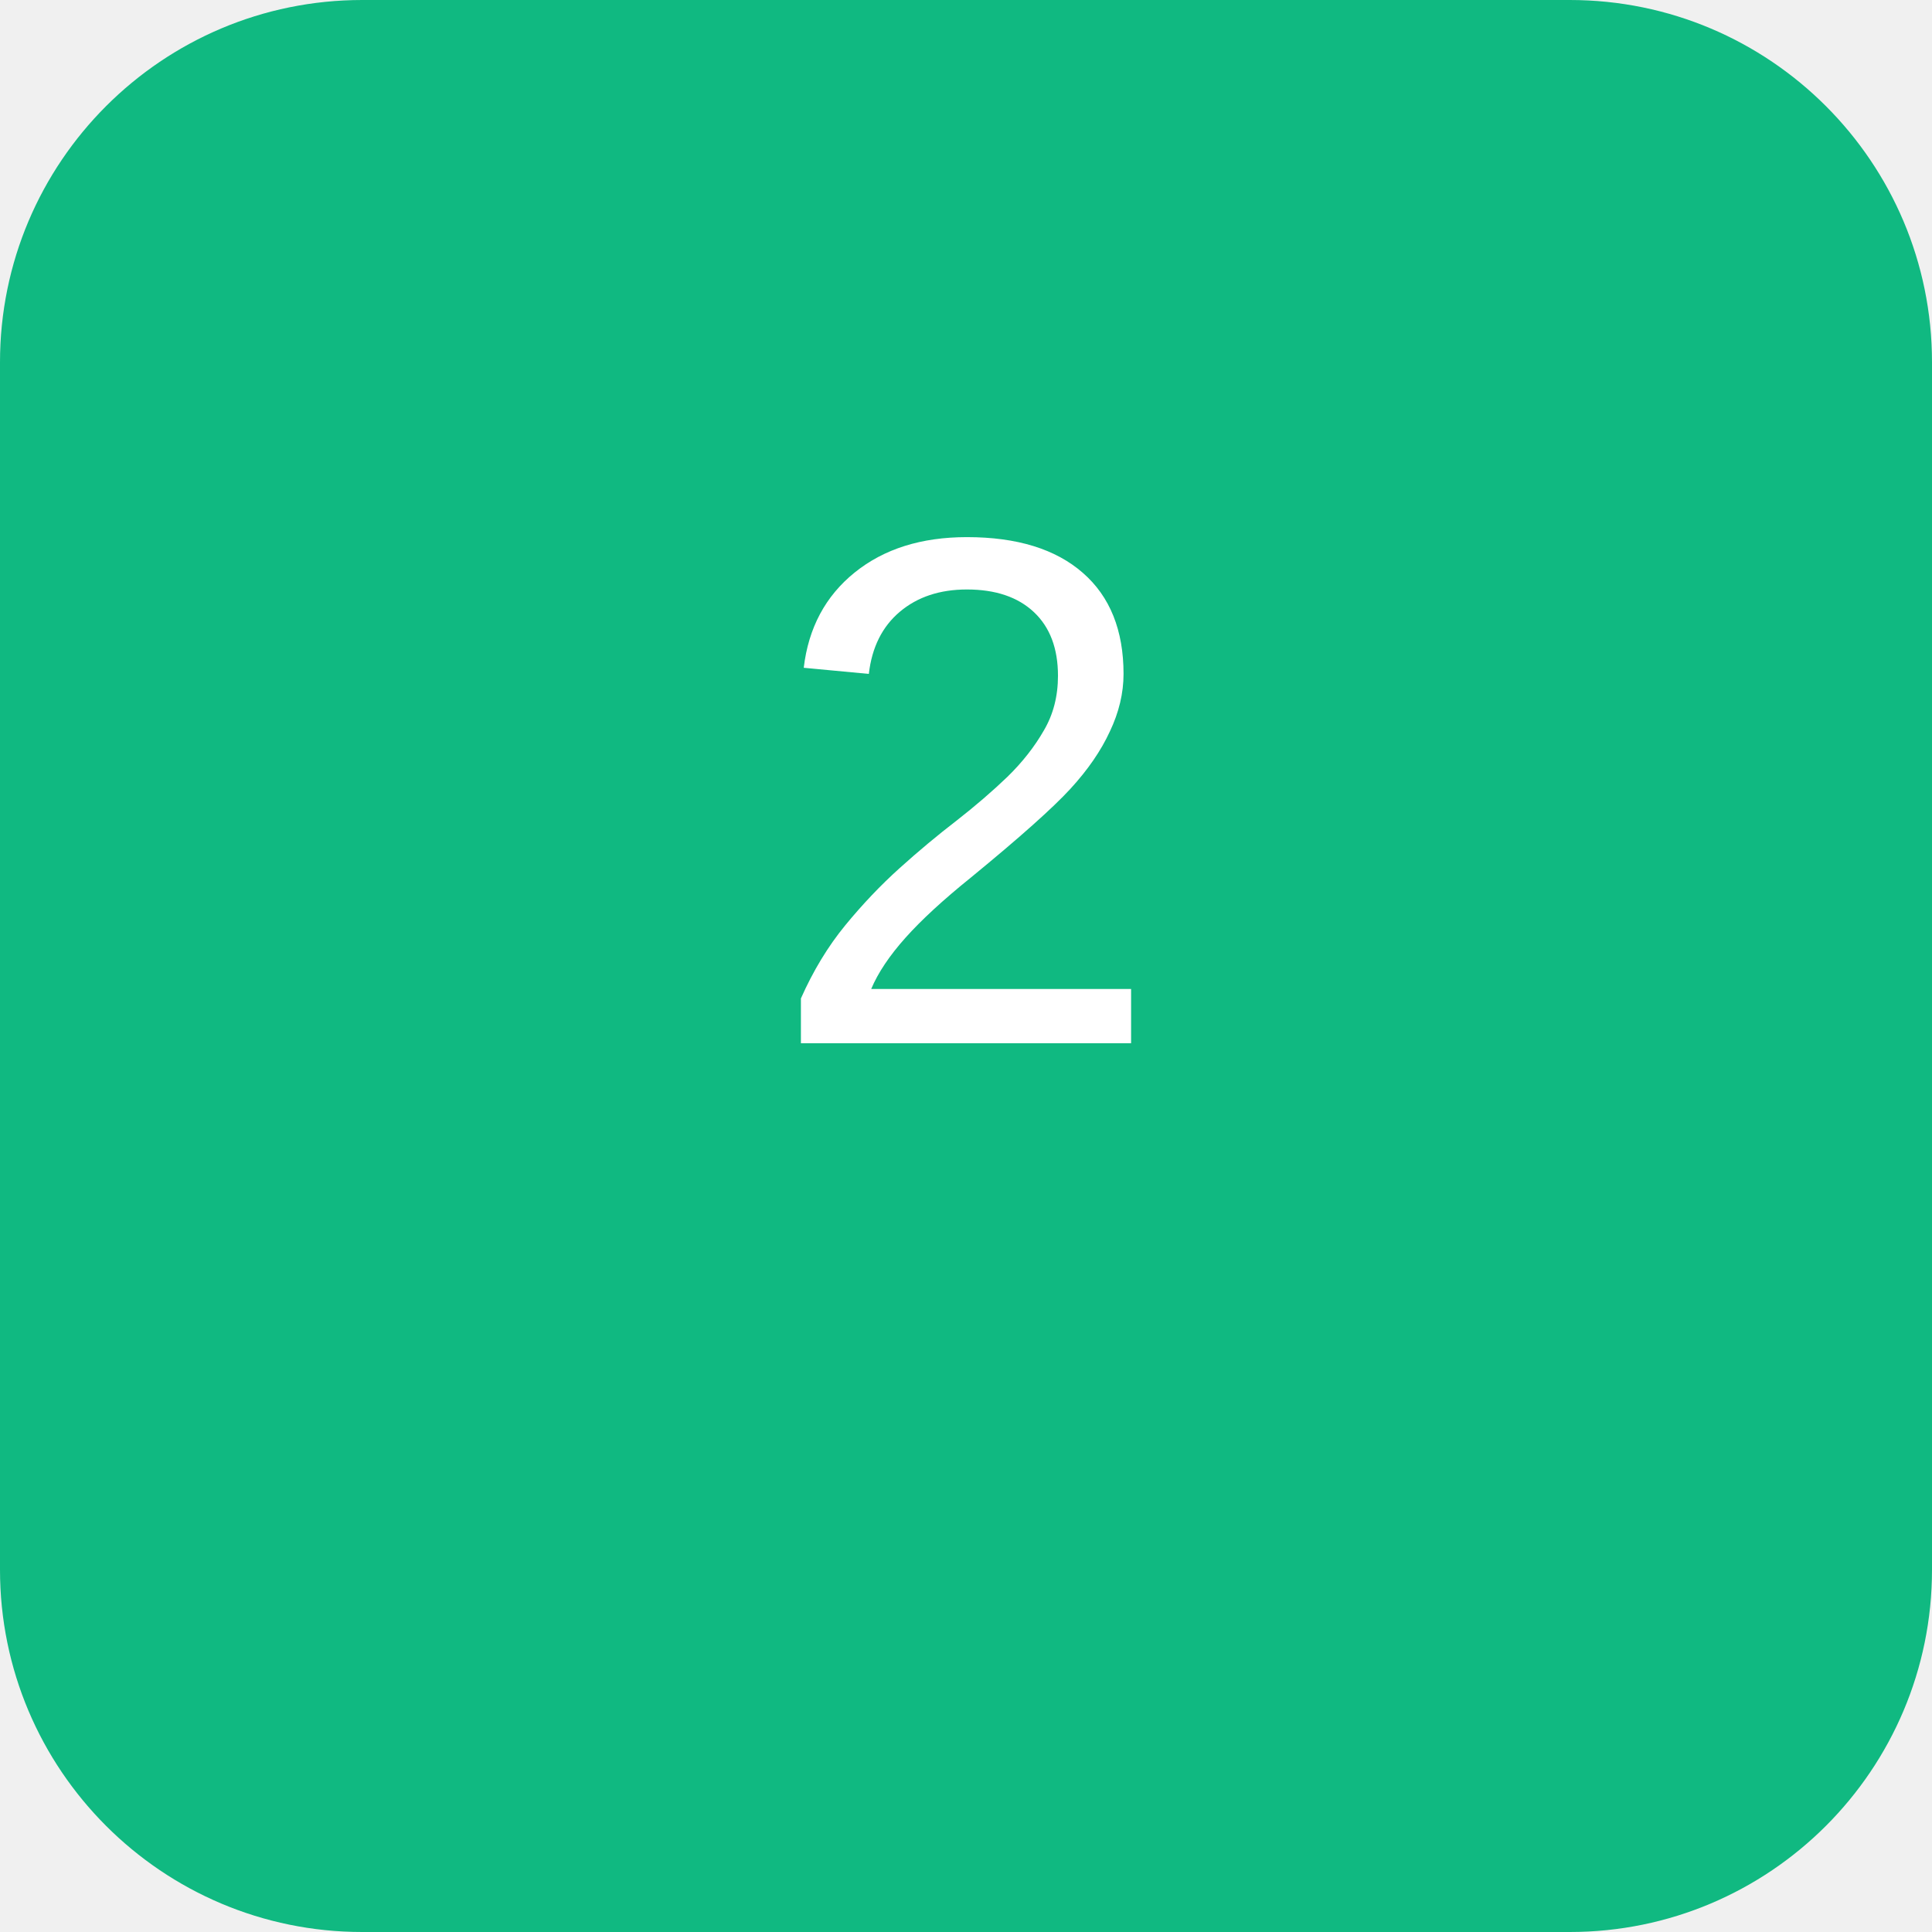
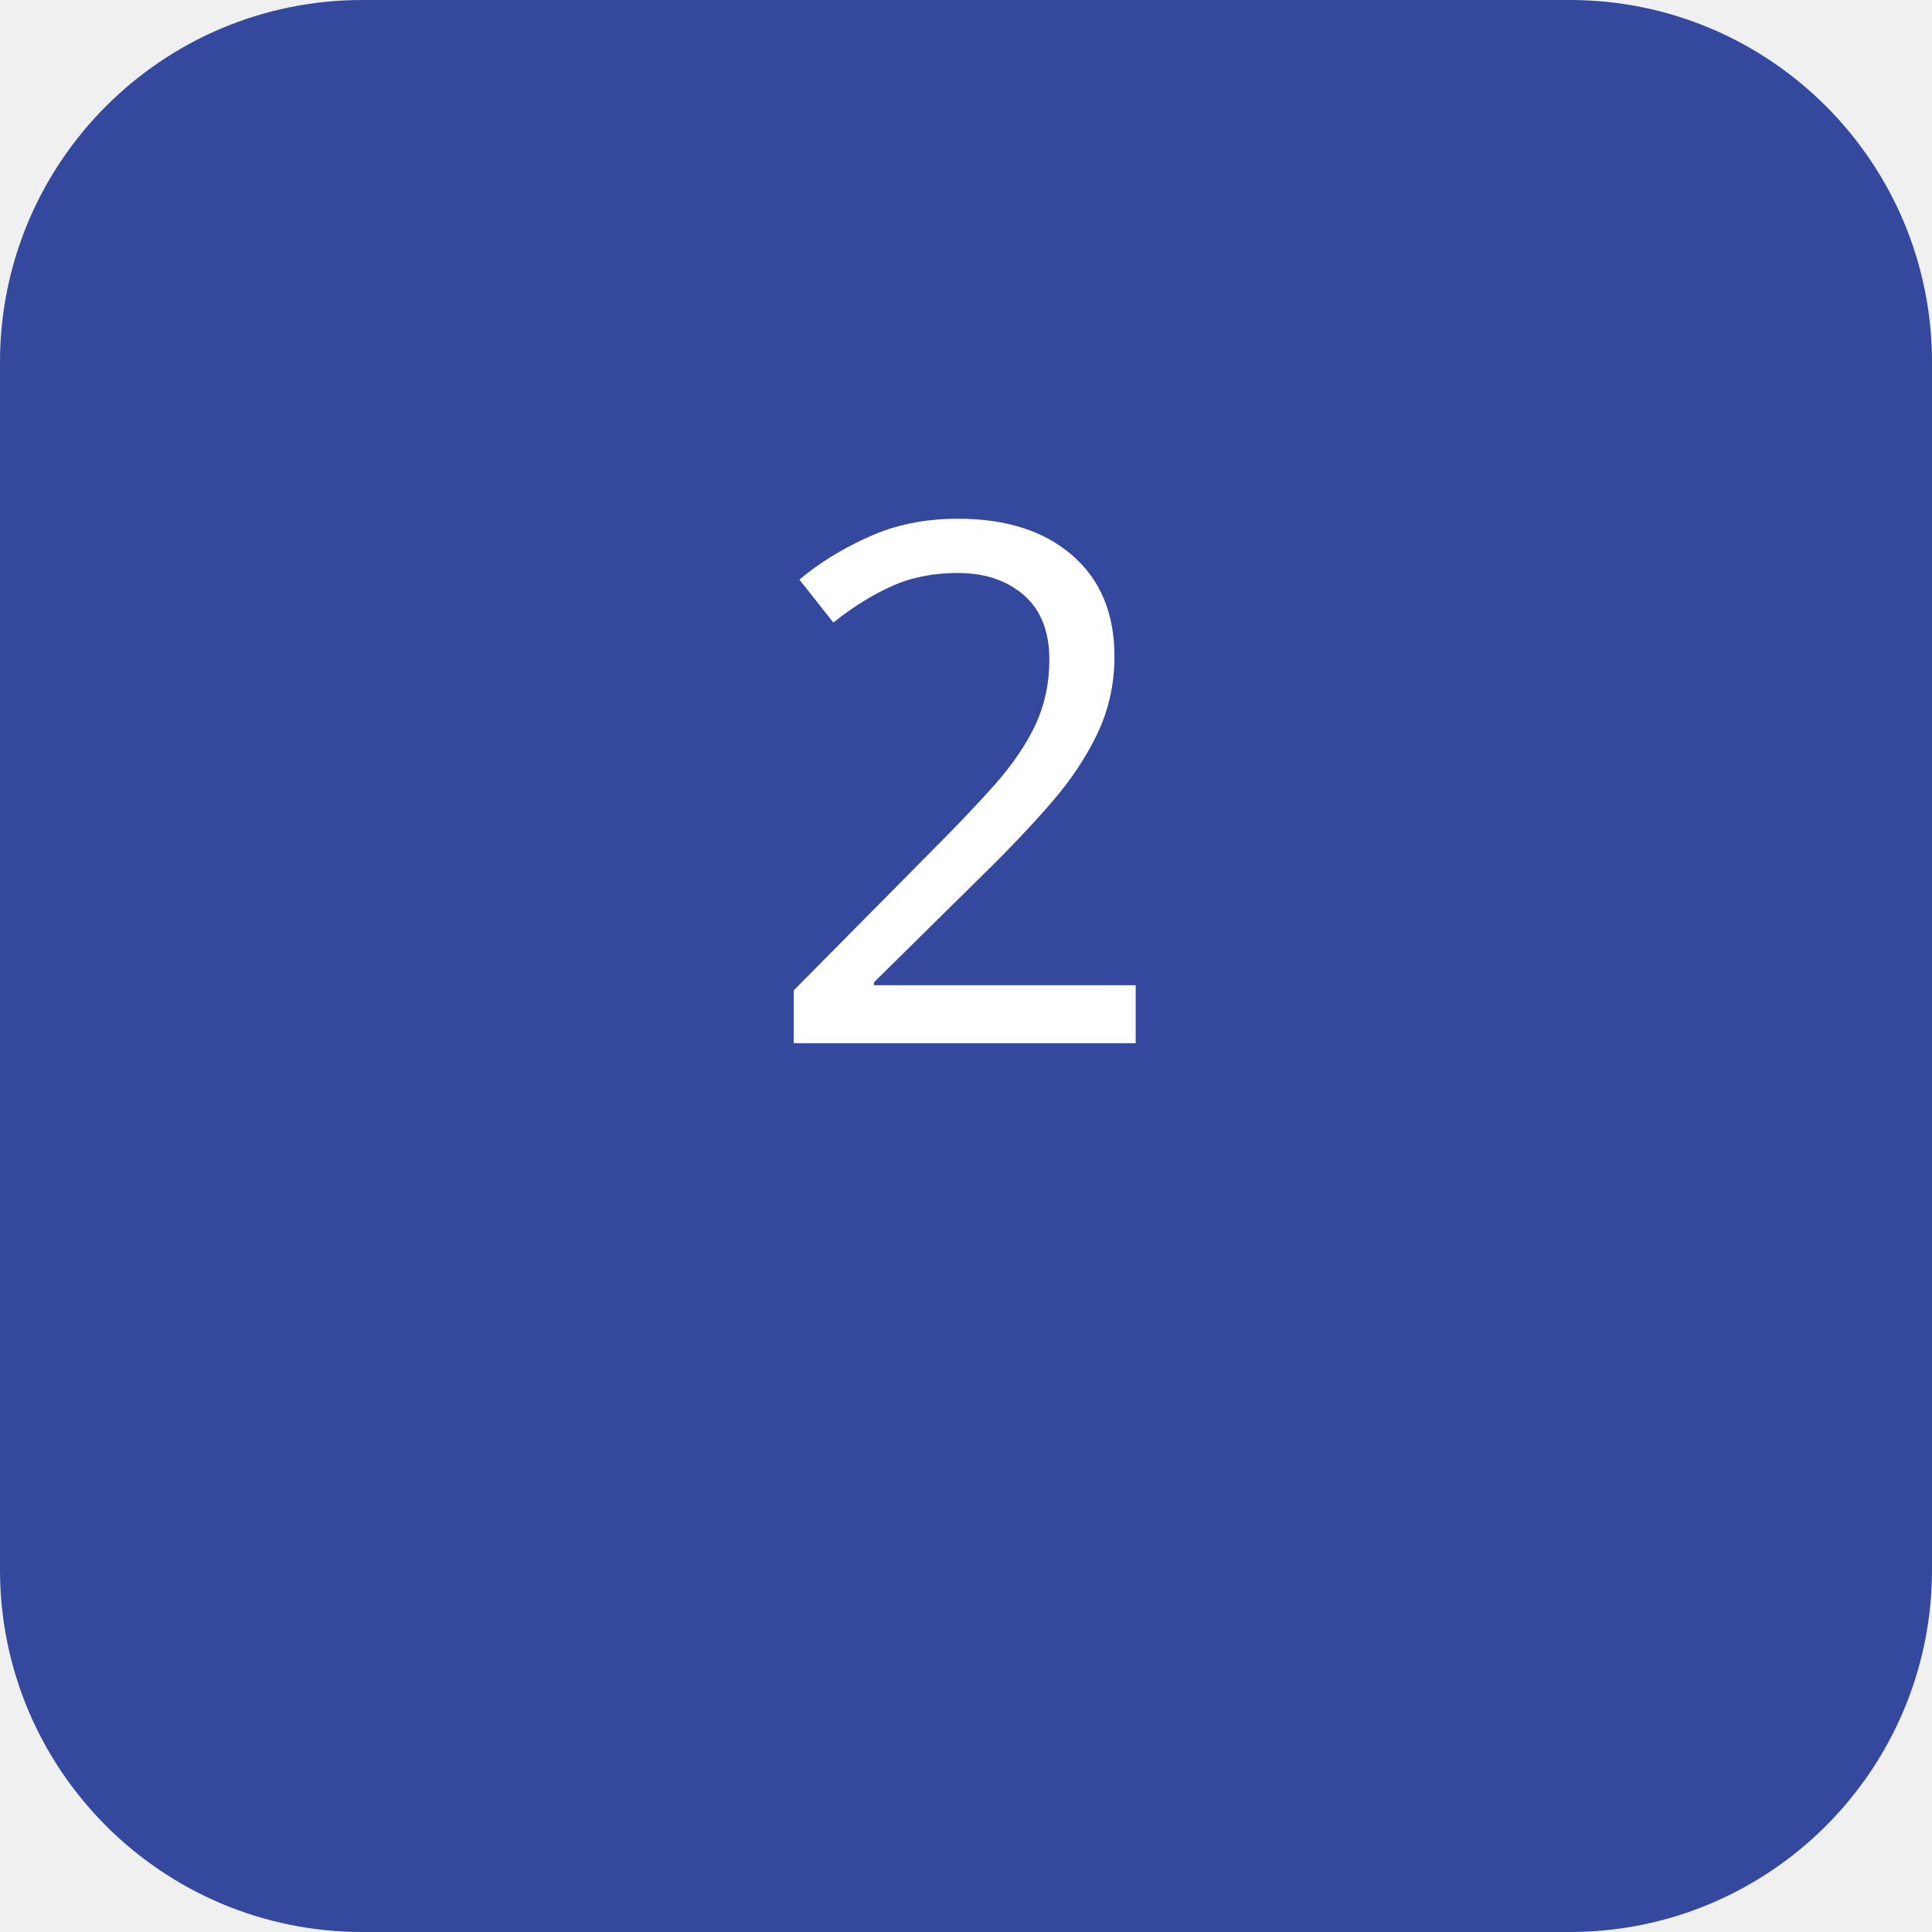
<svg xmlns="http://www.w3.org/2000/svg" width="64" height="64" viewBox="0 0 64 64">
-   <rect width="64" height="64" rx="12" fill="#10b981" />
-   <text x="50%" y="54%" font-size="24" fill="#fff" font-family="Arial" text-anchor="middle">2</text>
+   <rect width="64" height="64" rx="12" fill="#34499E" />
+   <text x="50%" y="54%" font-size="24" fill="#fff" font-family="ubuntu" text-anchor="middle">2</text>
</svg>
